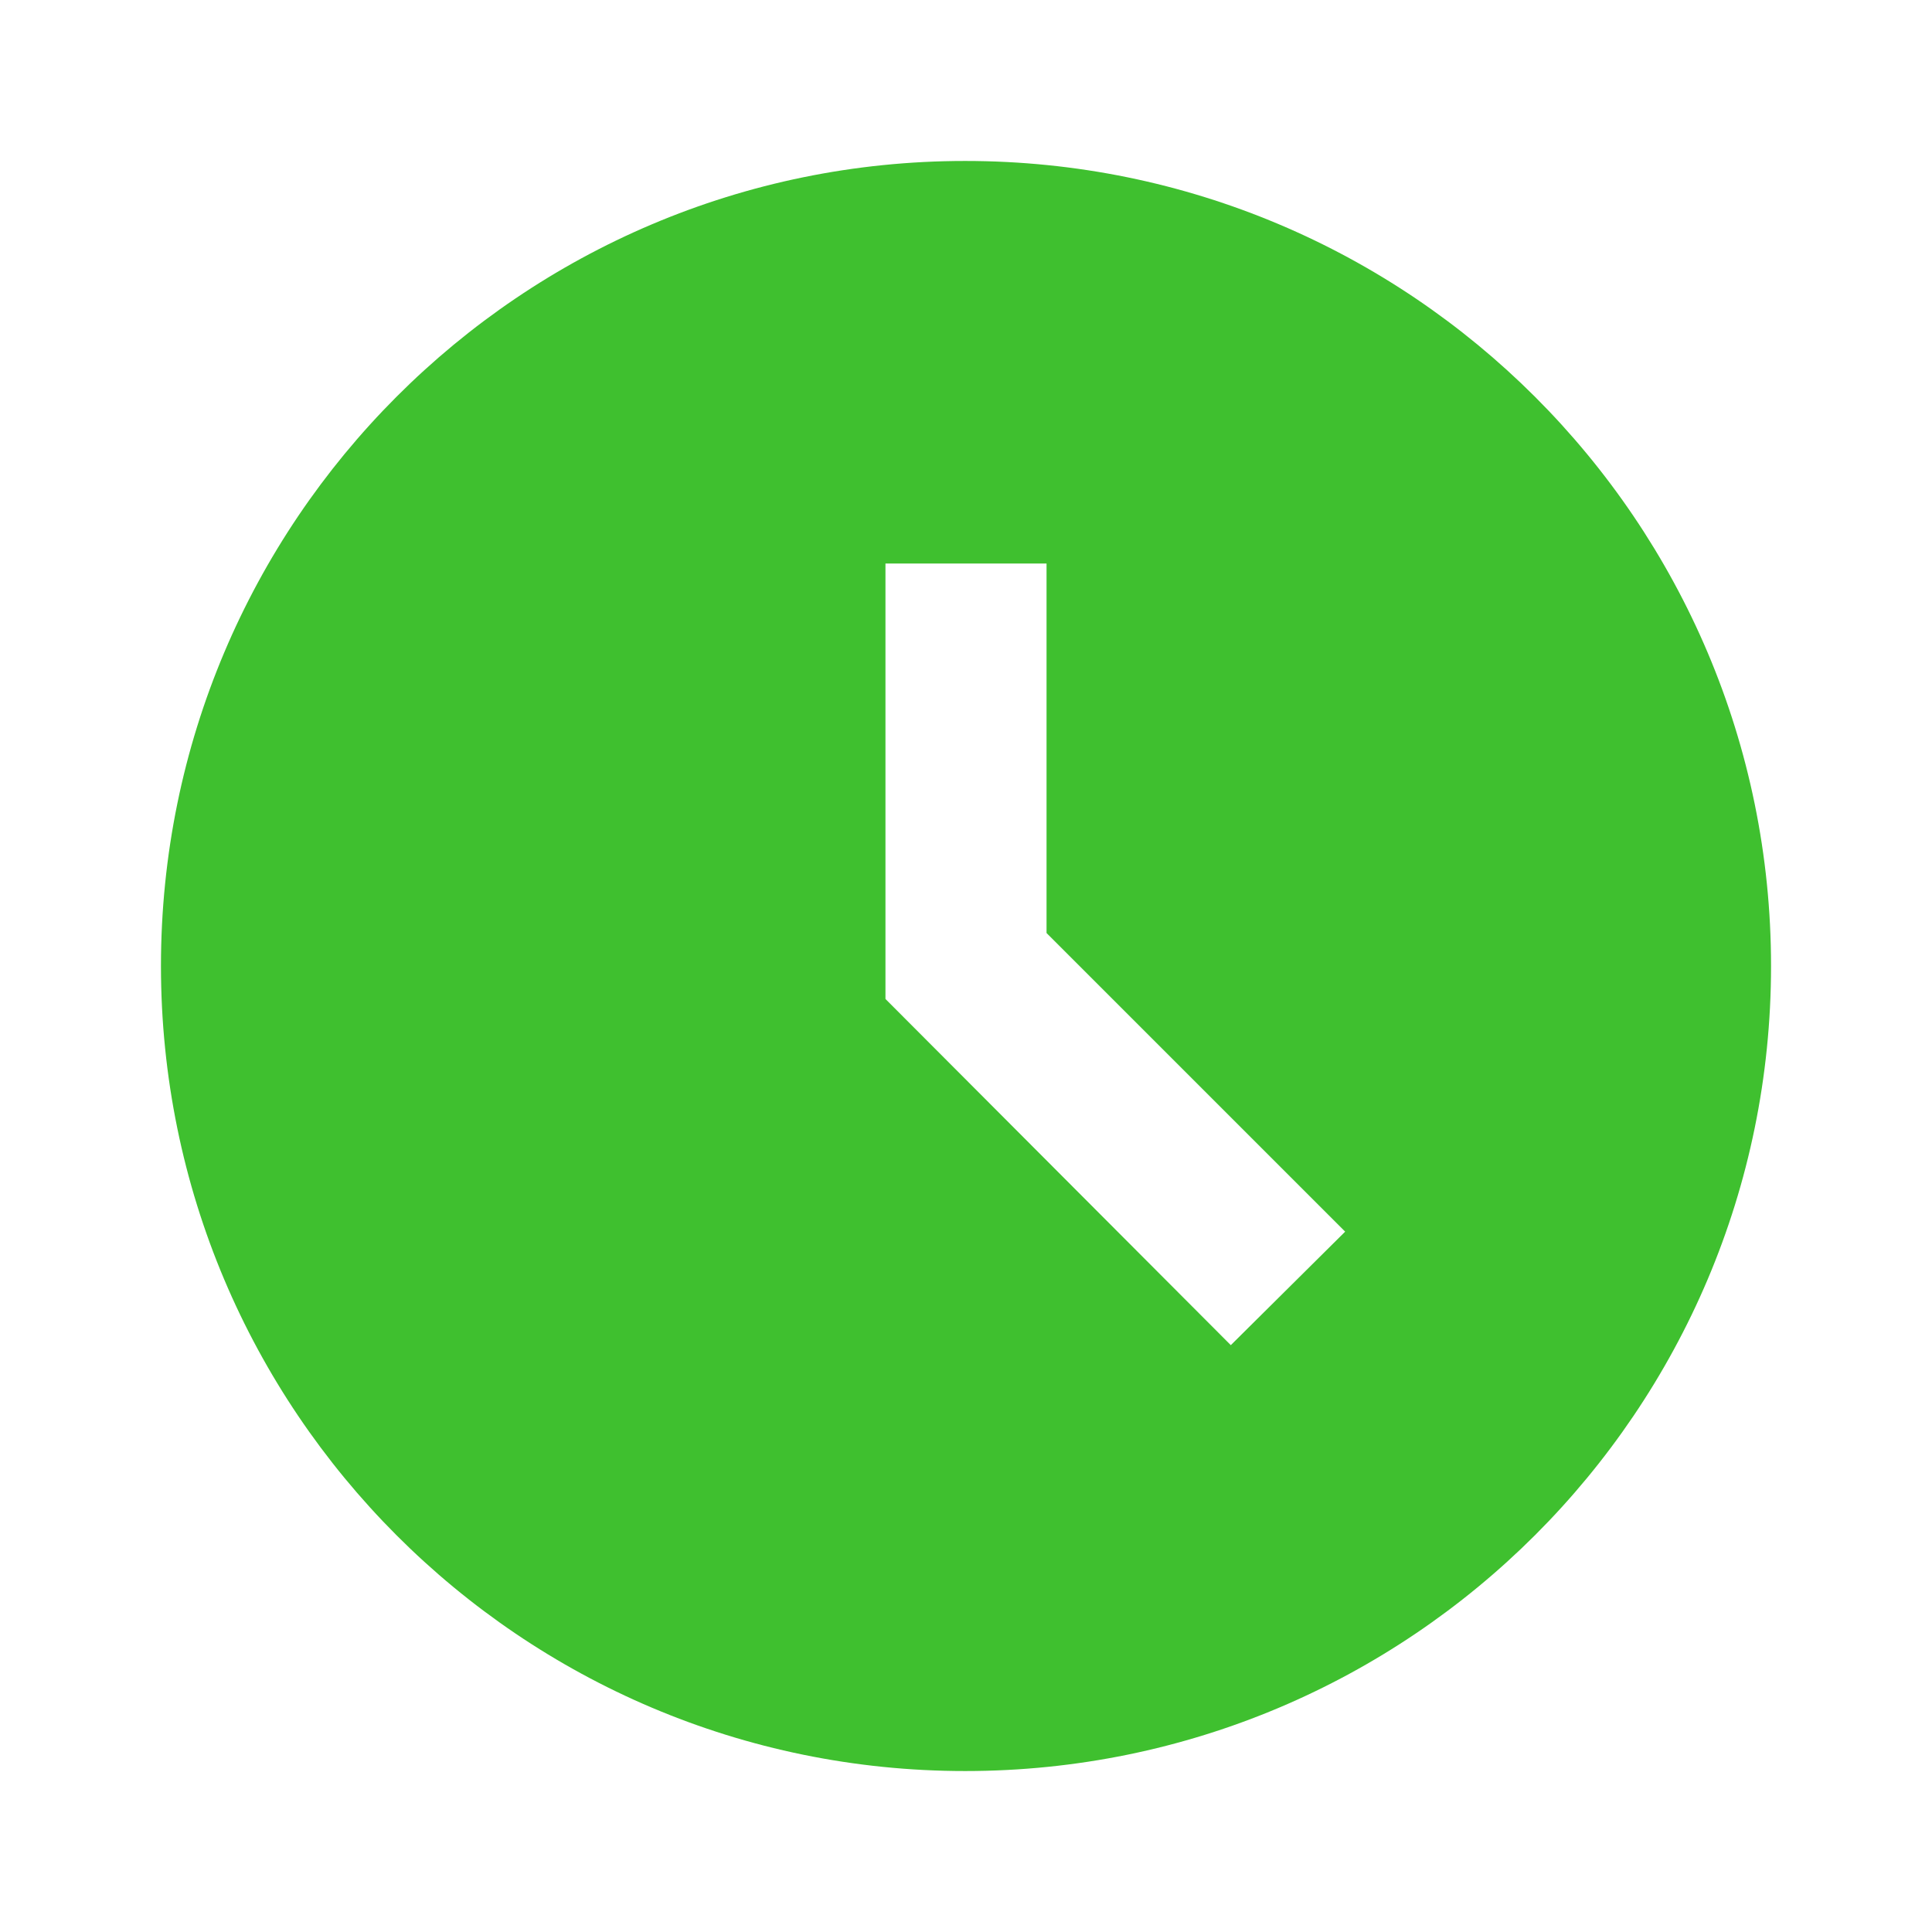
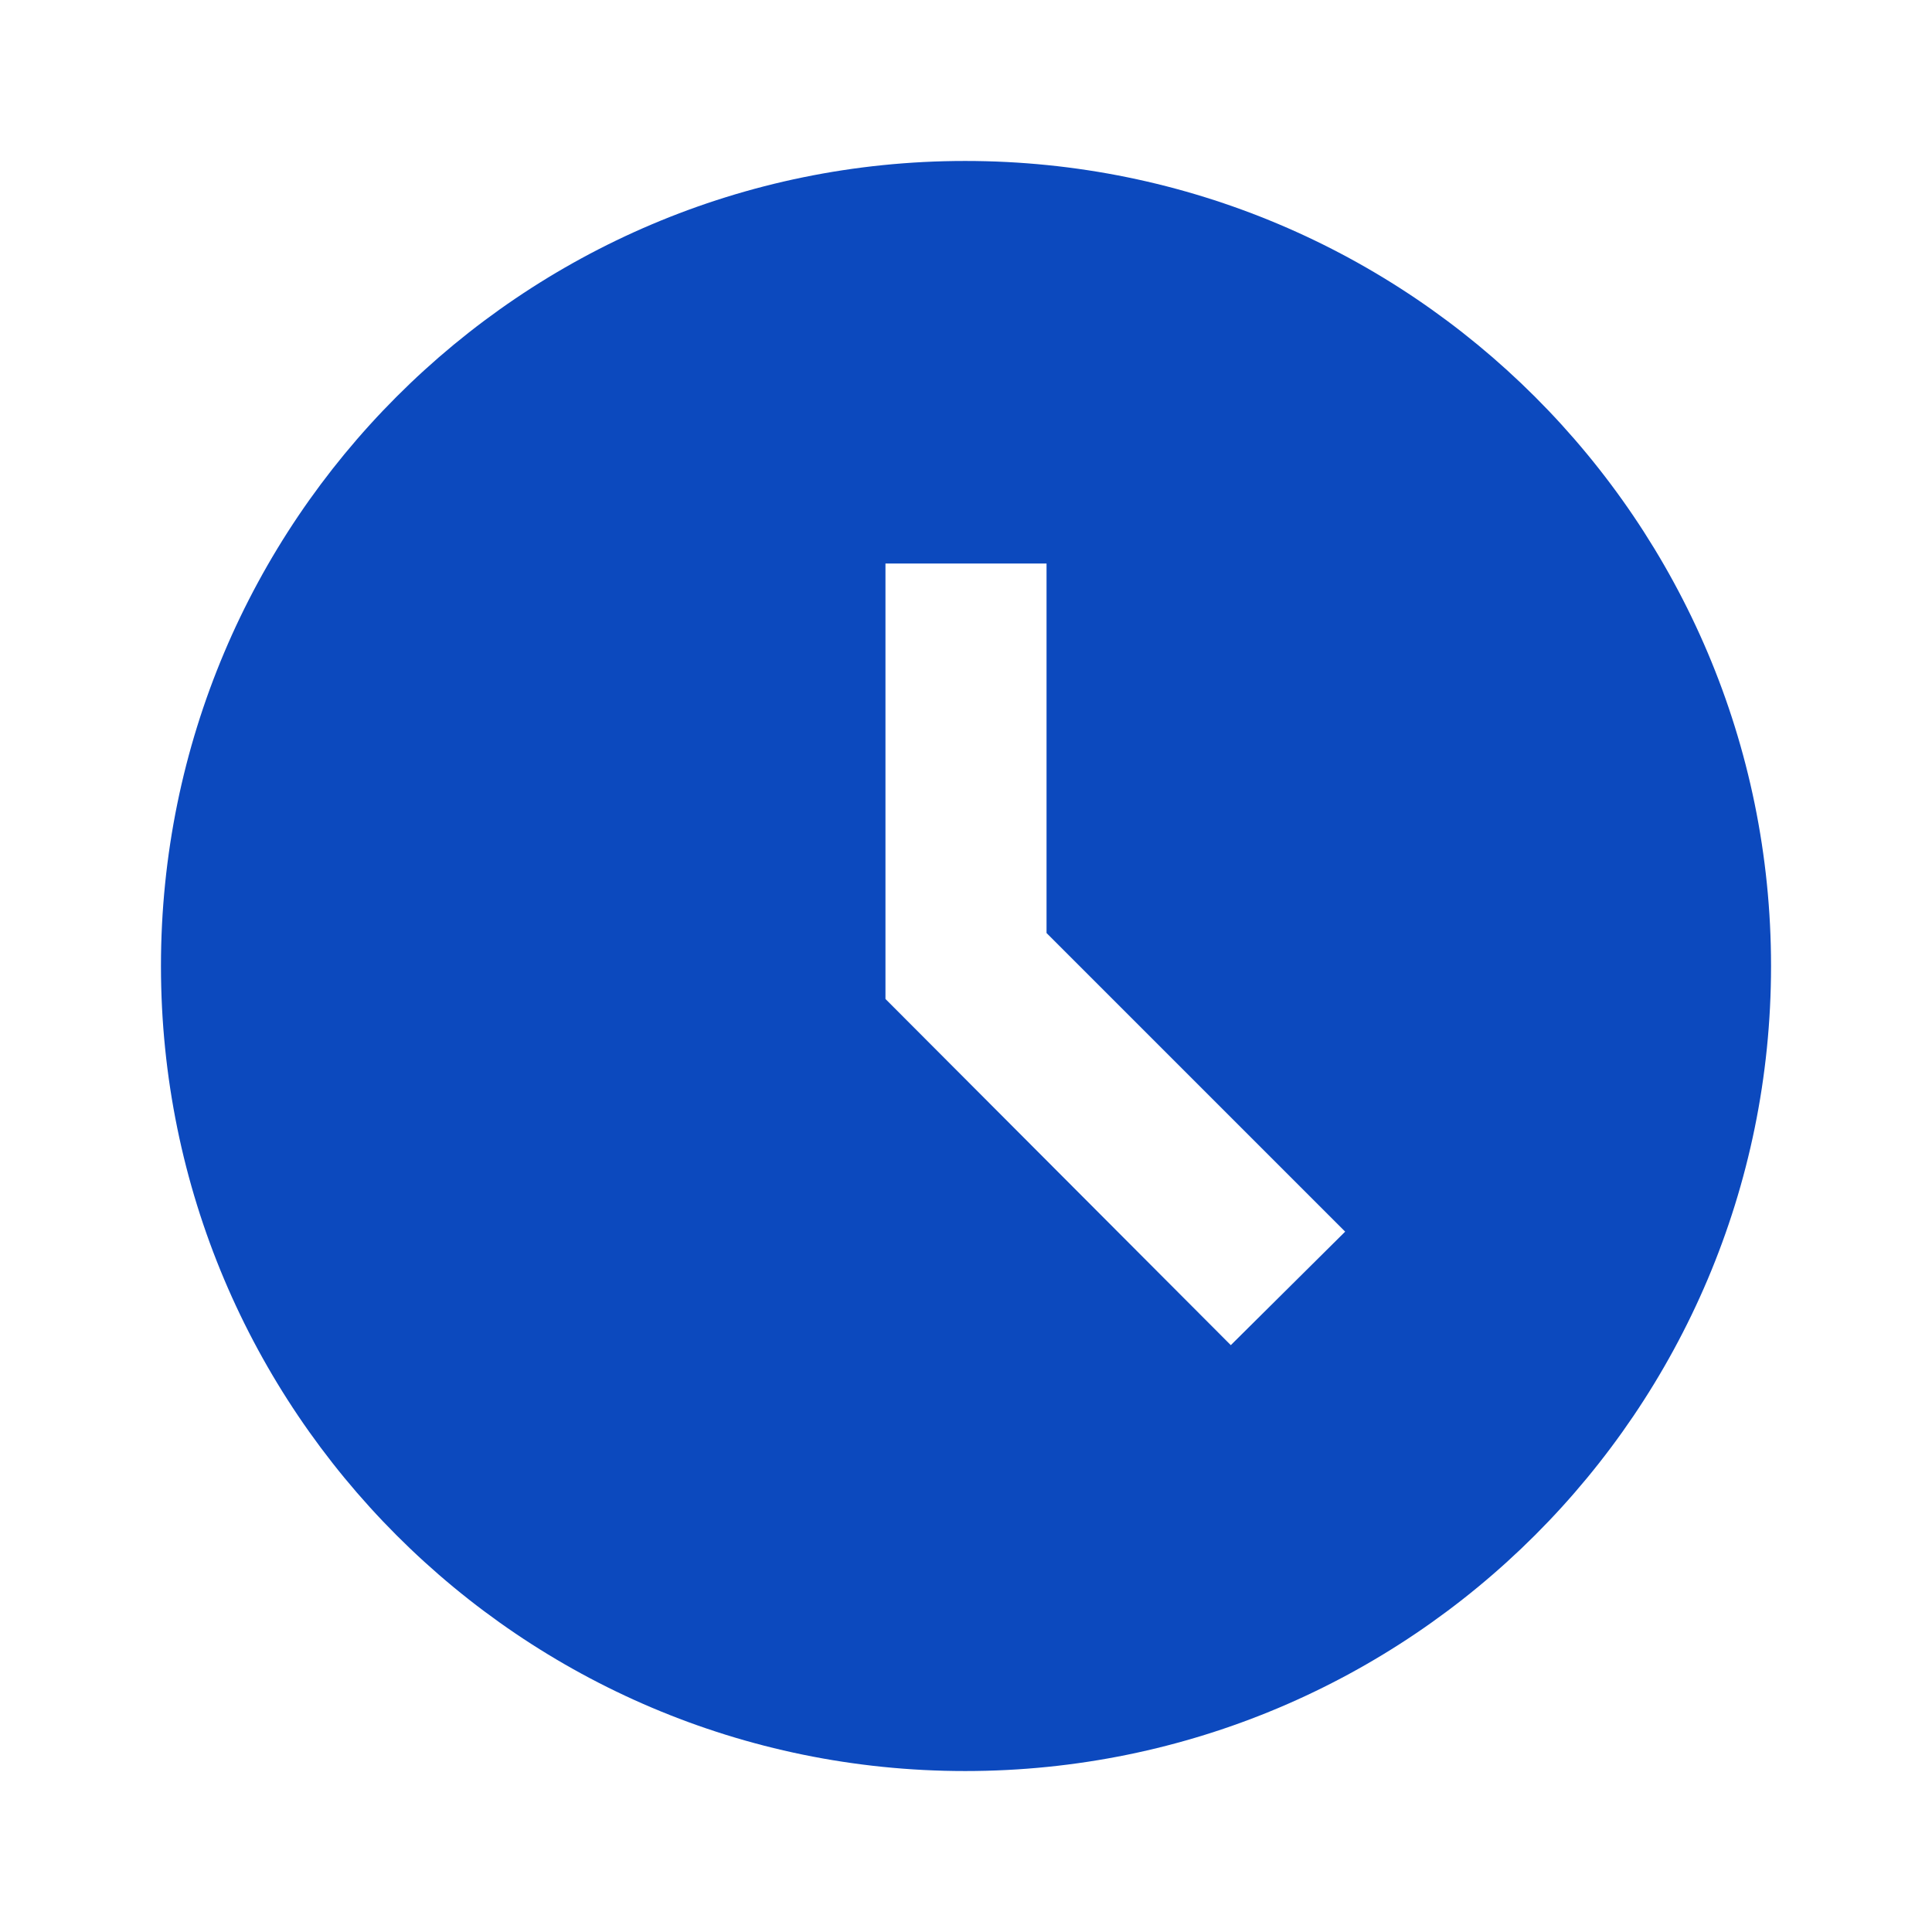
<svg xmlns="http://www.w3.org/2000/svg" fill="none" height="16" viewBox="0 0 16 16" width="16">
-   <path d="M7.993 1.333C4.313 1.333 1.333 4.32 1.333 8C1.333 11.68 4.313 14.667 7.993 14.667C11.68 14.667 14.667 11.68 14.667 8C14.667 4.32 11.68 1.333 7.993 1.333ZM10.193 11.14L7.333 8.273V4.667H8.667V7.727L11.14 10.2L10.193 11.14Z" fill="#3FC02F" />
+   <path d="M7.993 1.333C4.313 1.333 1.333 4.32 1.333 8C1.333 11.68 4.313 14.667 7.993 14.667C11.68 14.667 14.667 11.68 14.667 8C14.667 4.32 11.68 1.333 7.993 1.333ZM10.193 11.14L7.333 8.273V4.667H8.667V7.727L11.14 10.2L10.193 11.14Z" fill="#0C49BE" />
</svg>
